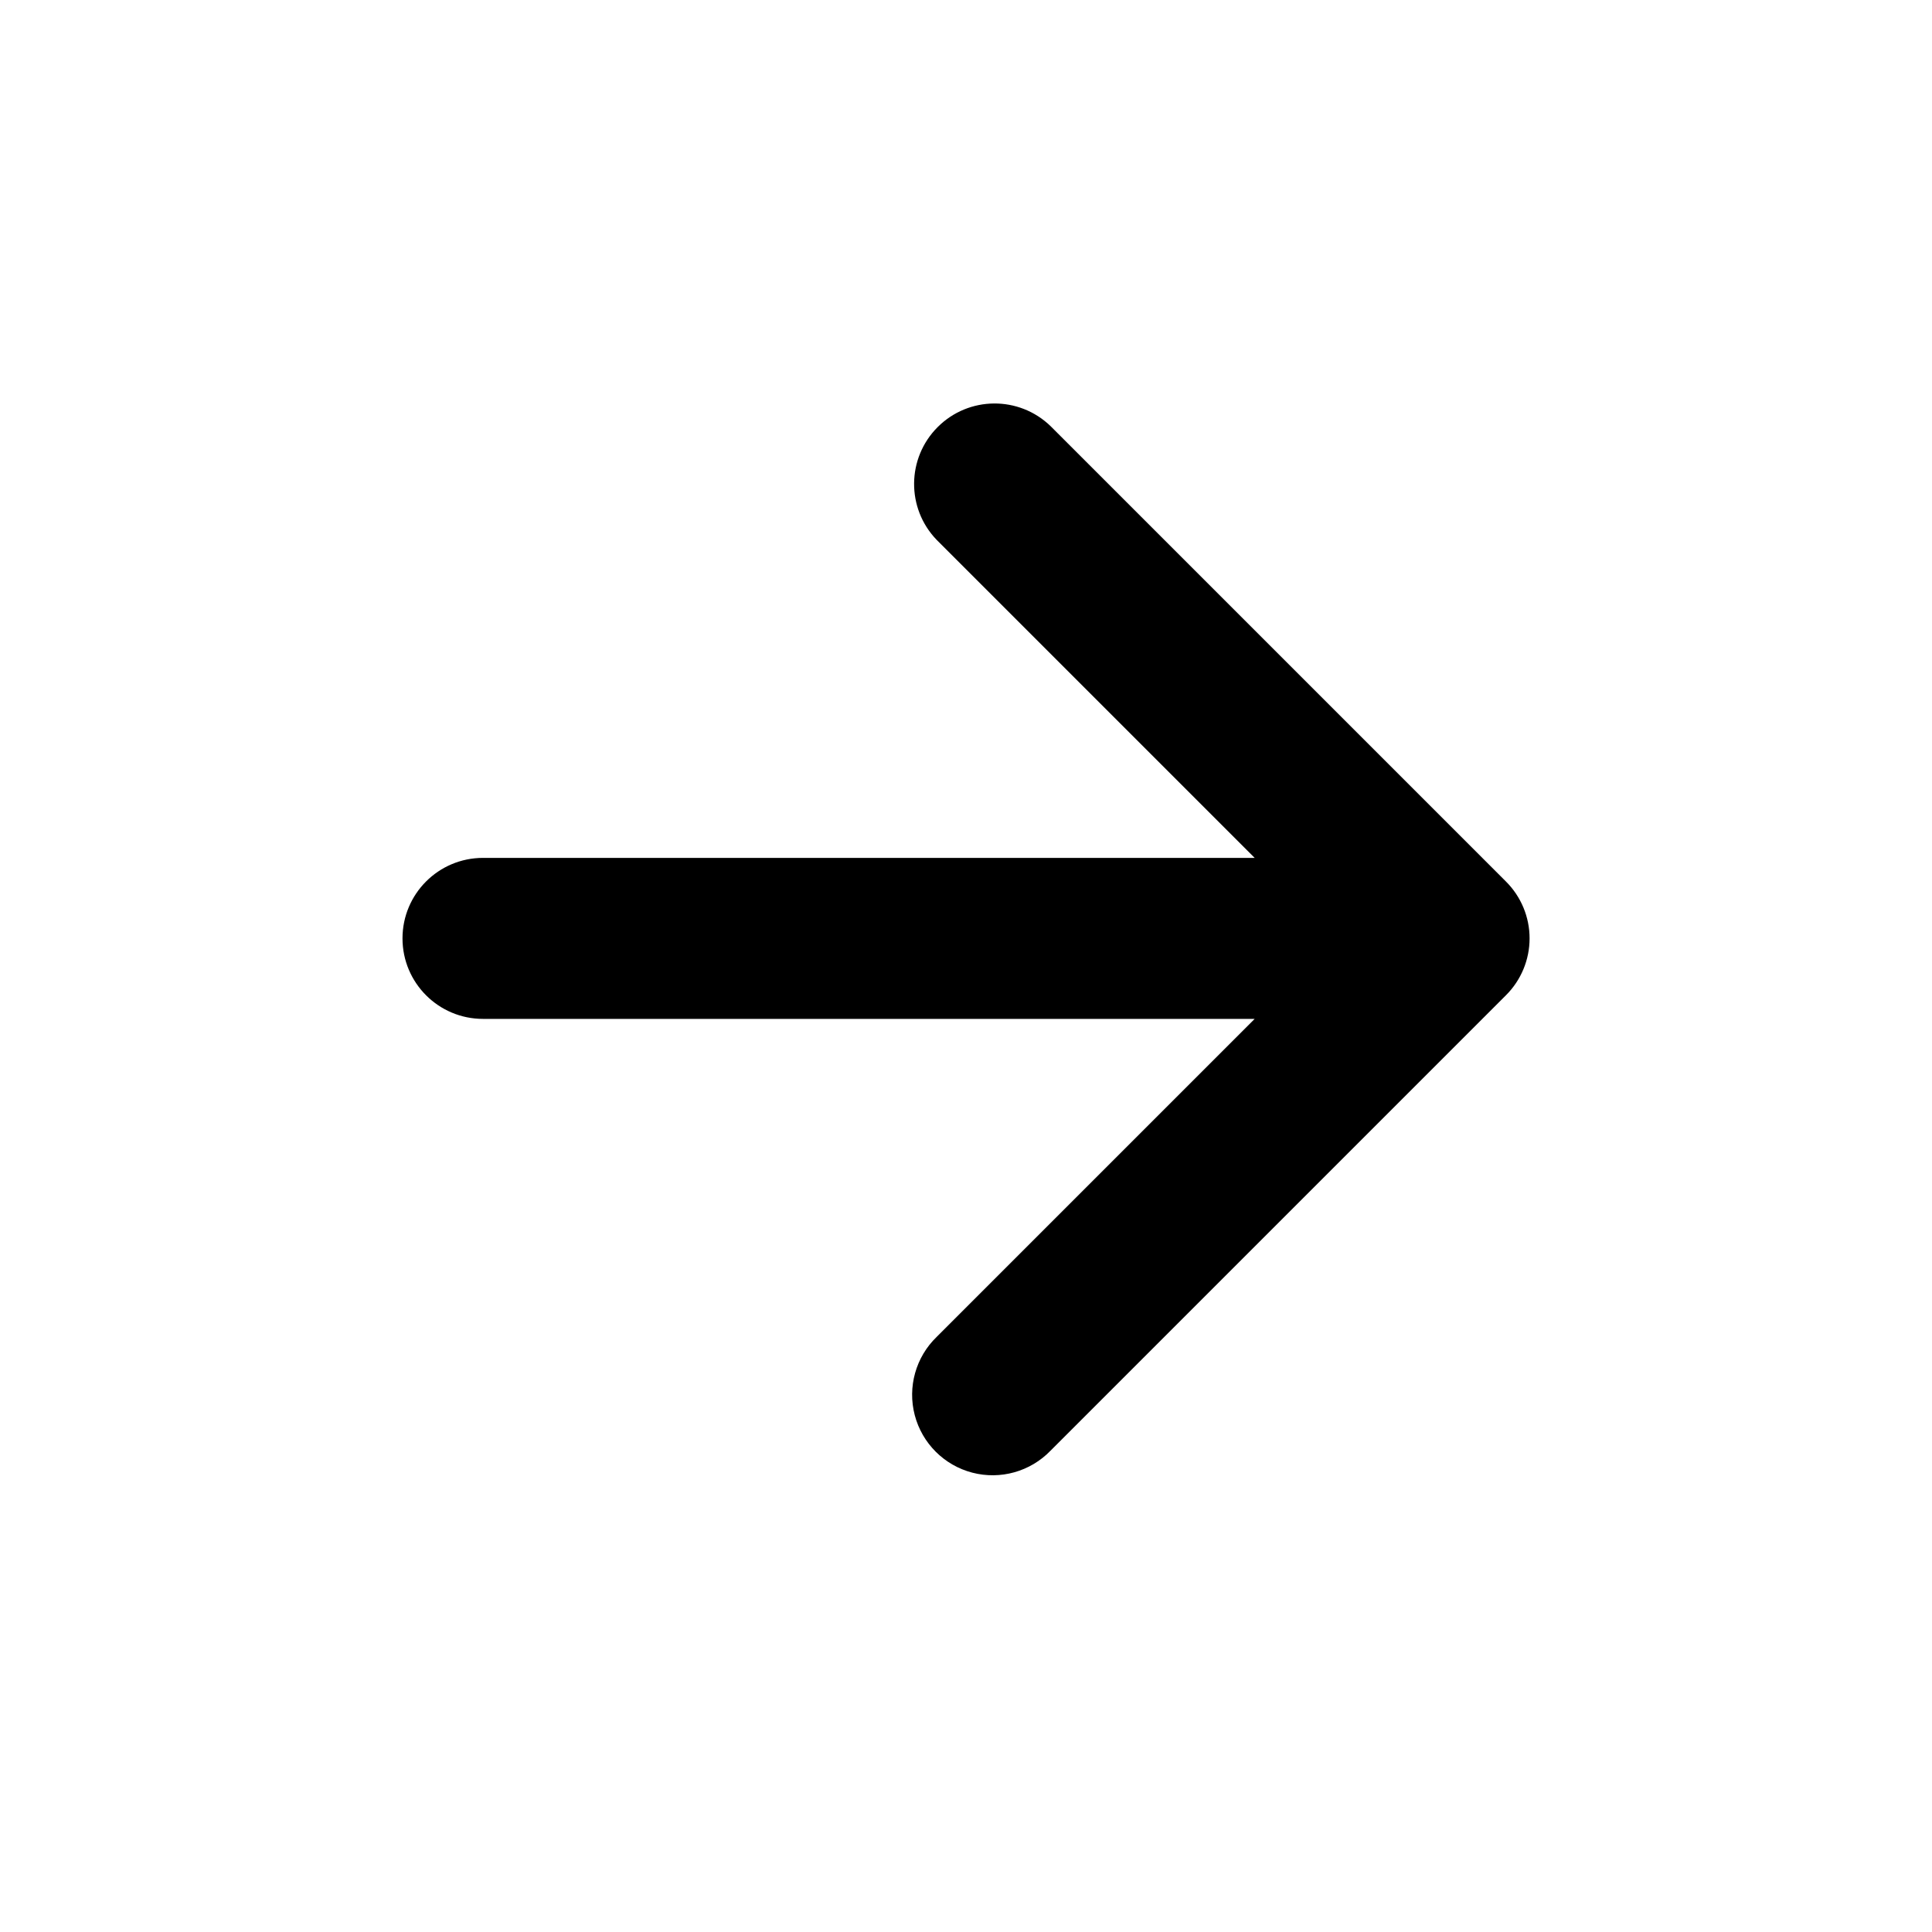
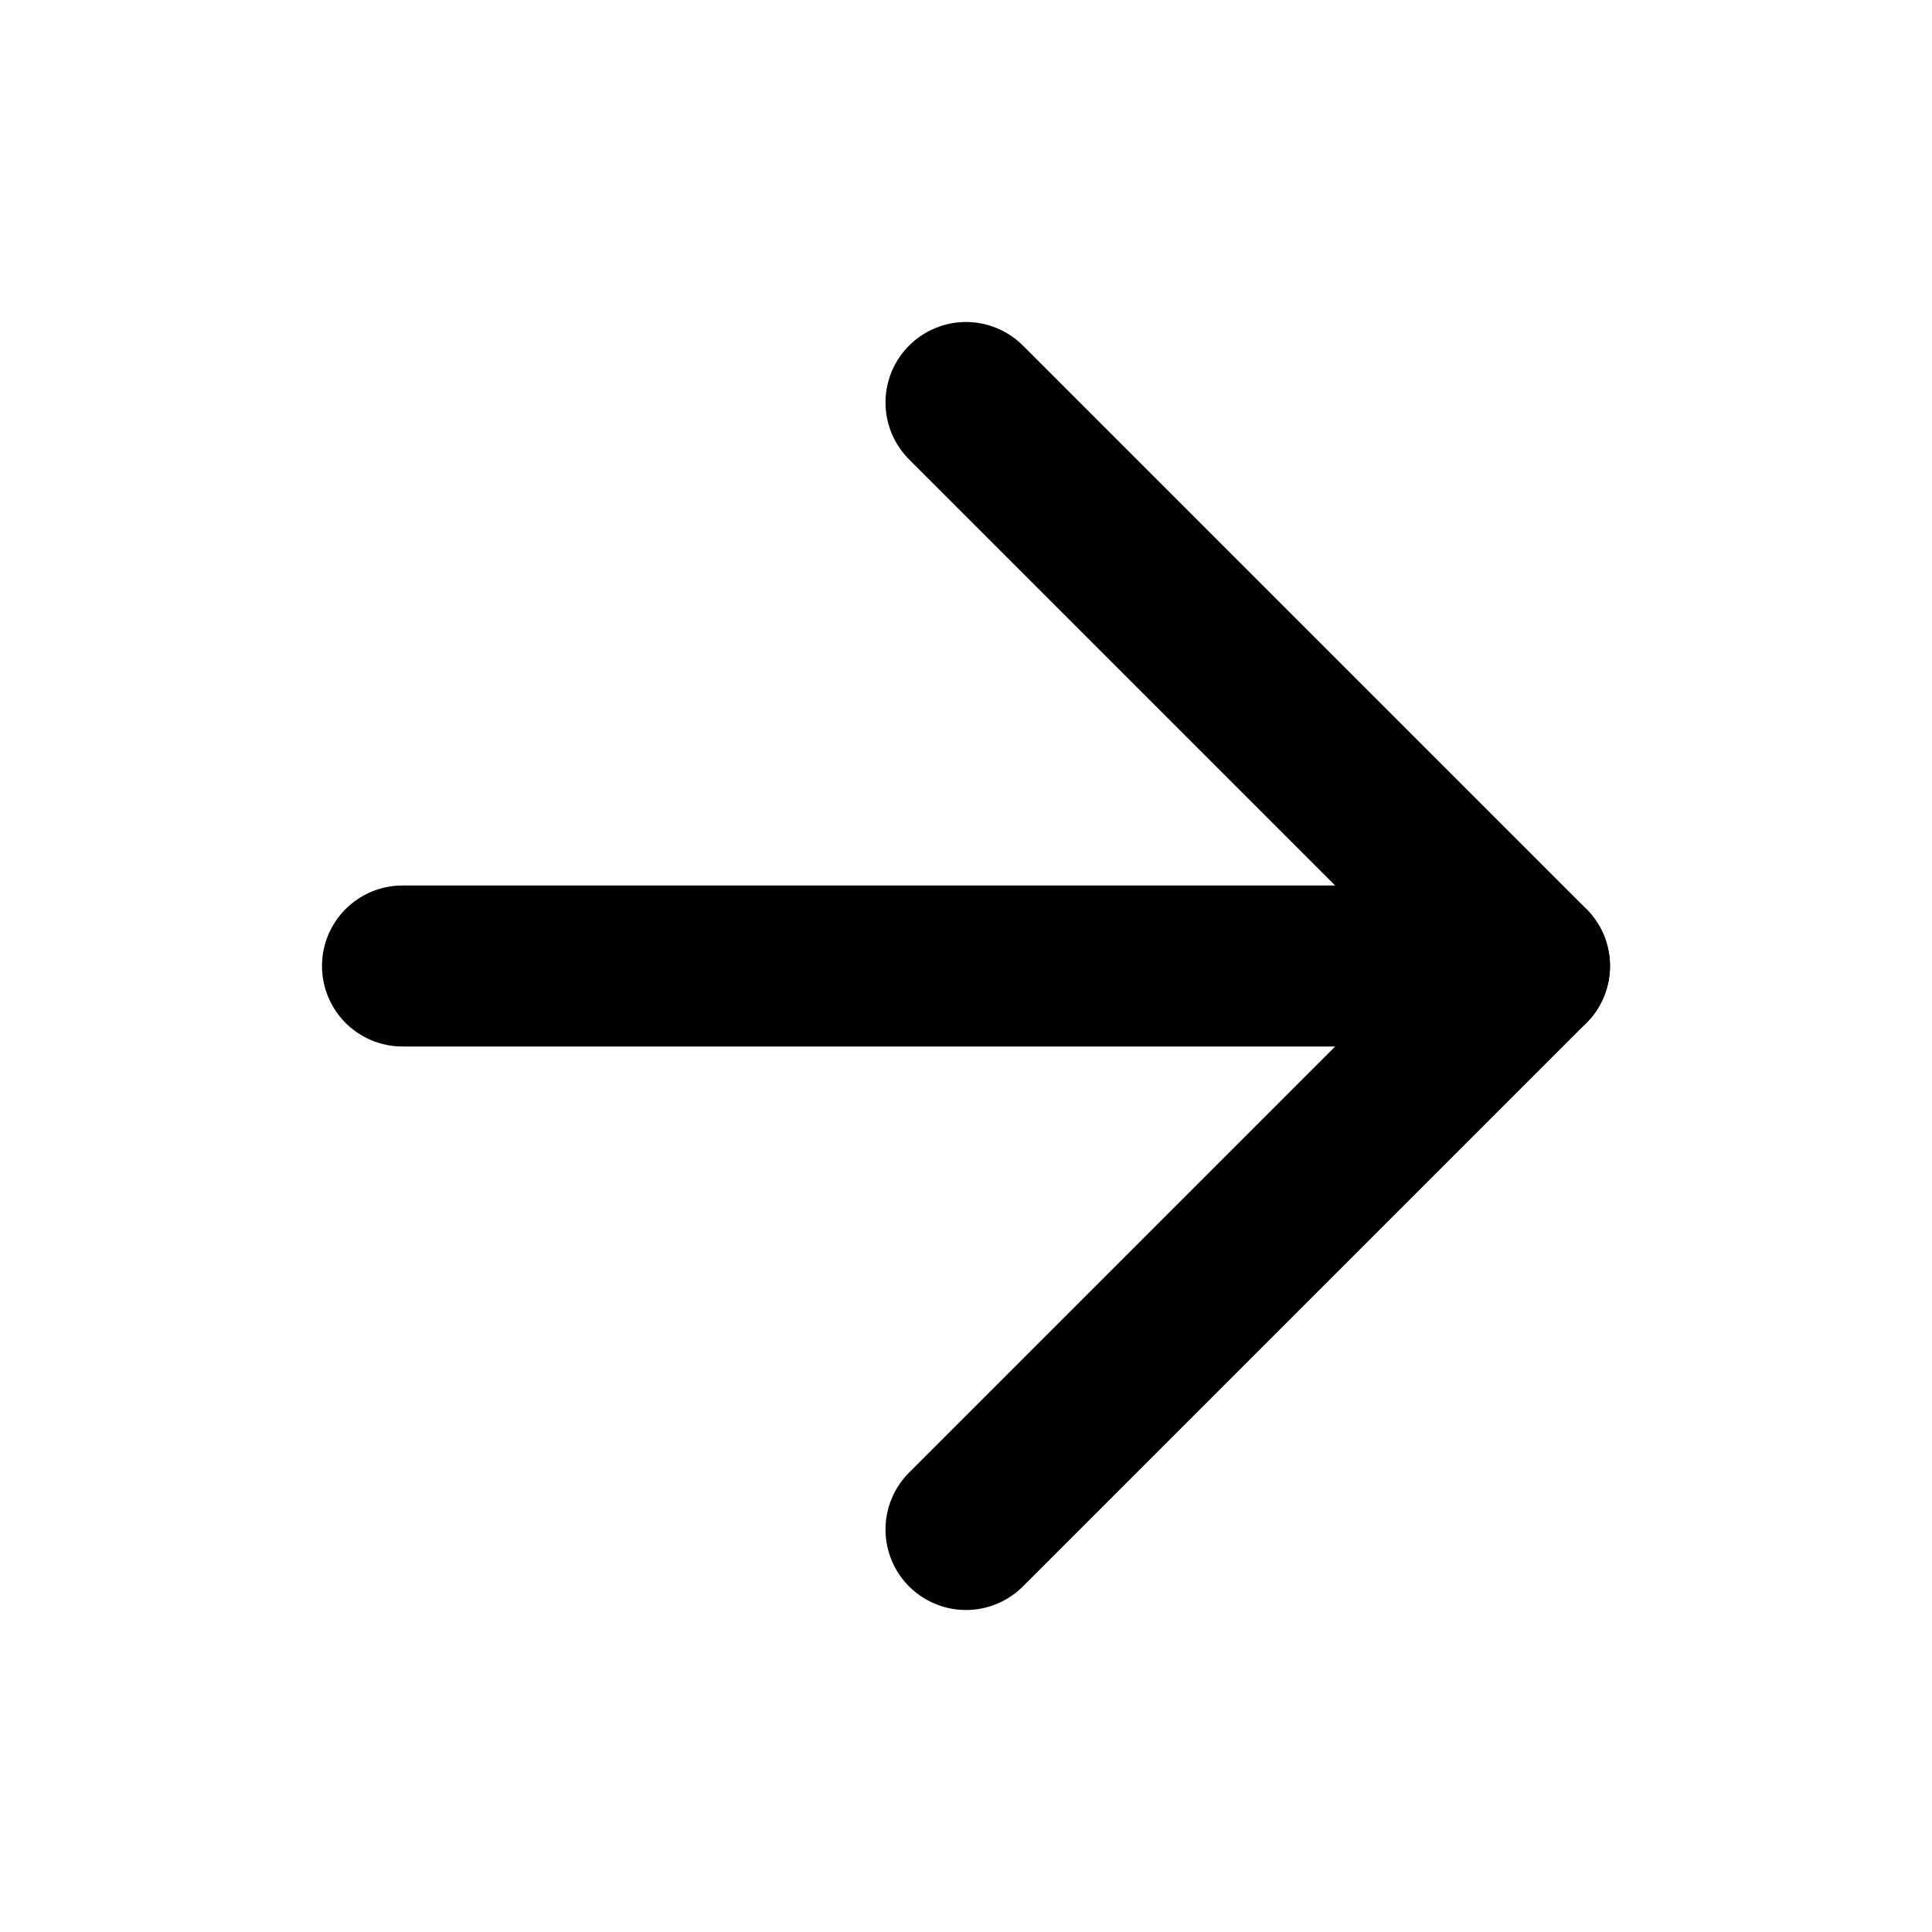
- <svg xmlns="http://www.w3.org/2000/svg" viewBox="-5 -5 24 24" width="24" fill="currentColor">
-   <path d="M10.586 5.657l-3.95-3.95A1 1 0 0 1 8.05.293l5.657 5.657a.997.997 0 0 1 0 1.414L8.05 13.021a1 1 0 1 1-1.414-1.414l3.95-3.95H1a1 1 0 1 1 0-2h9.586z" />
+ <svg xmlns="http://www.w3.org/2000/svg" width="32" height="32" viewBox="0 0 24 24" fill="none" stroke="black" stroke-width="2" stroke-linecap="round" stroke-linejoin="round" class="feather feather-arrow-right">
+   <line x1="5" y1="12" x2="19" y2="12" />
+   <polyline points="12 5 19 12 12 19" />
</svg>
